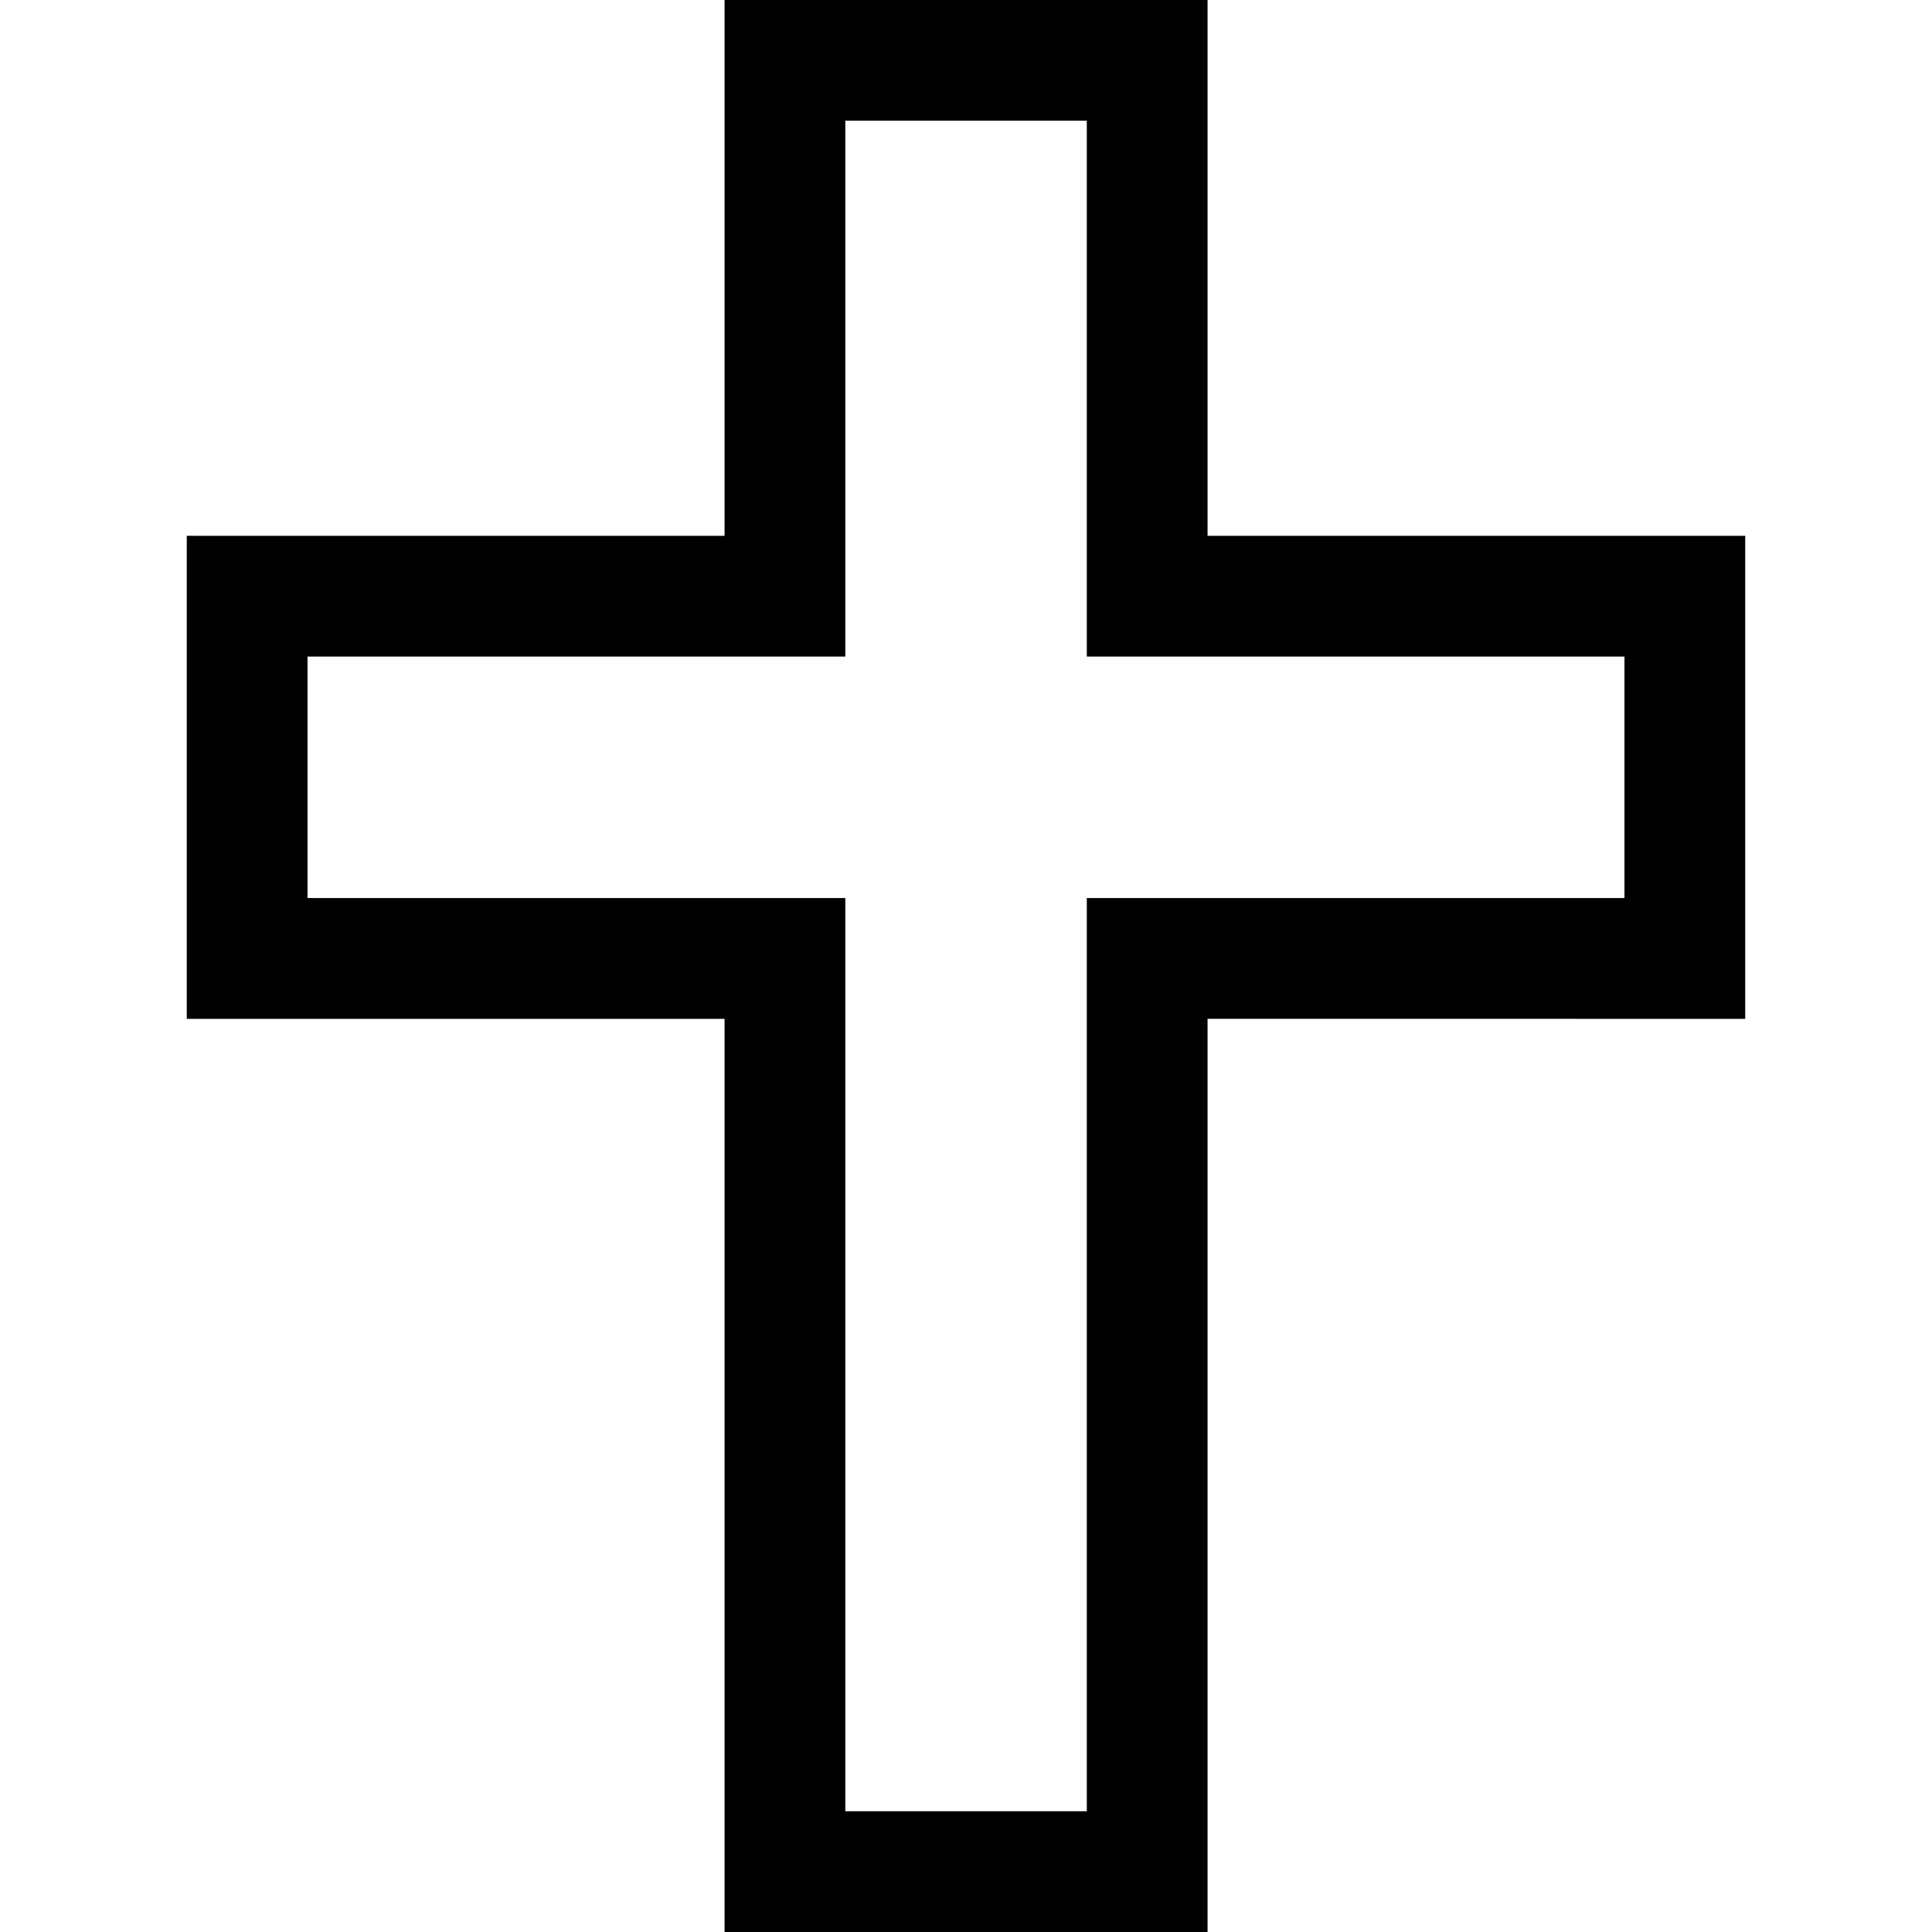
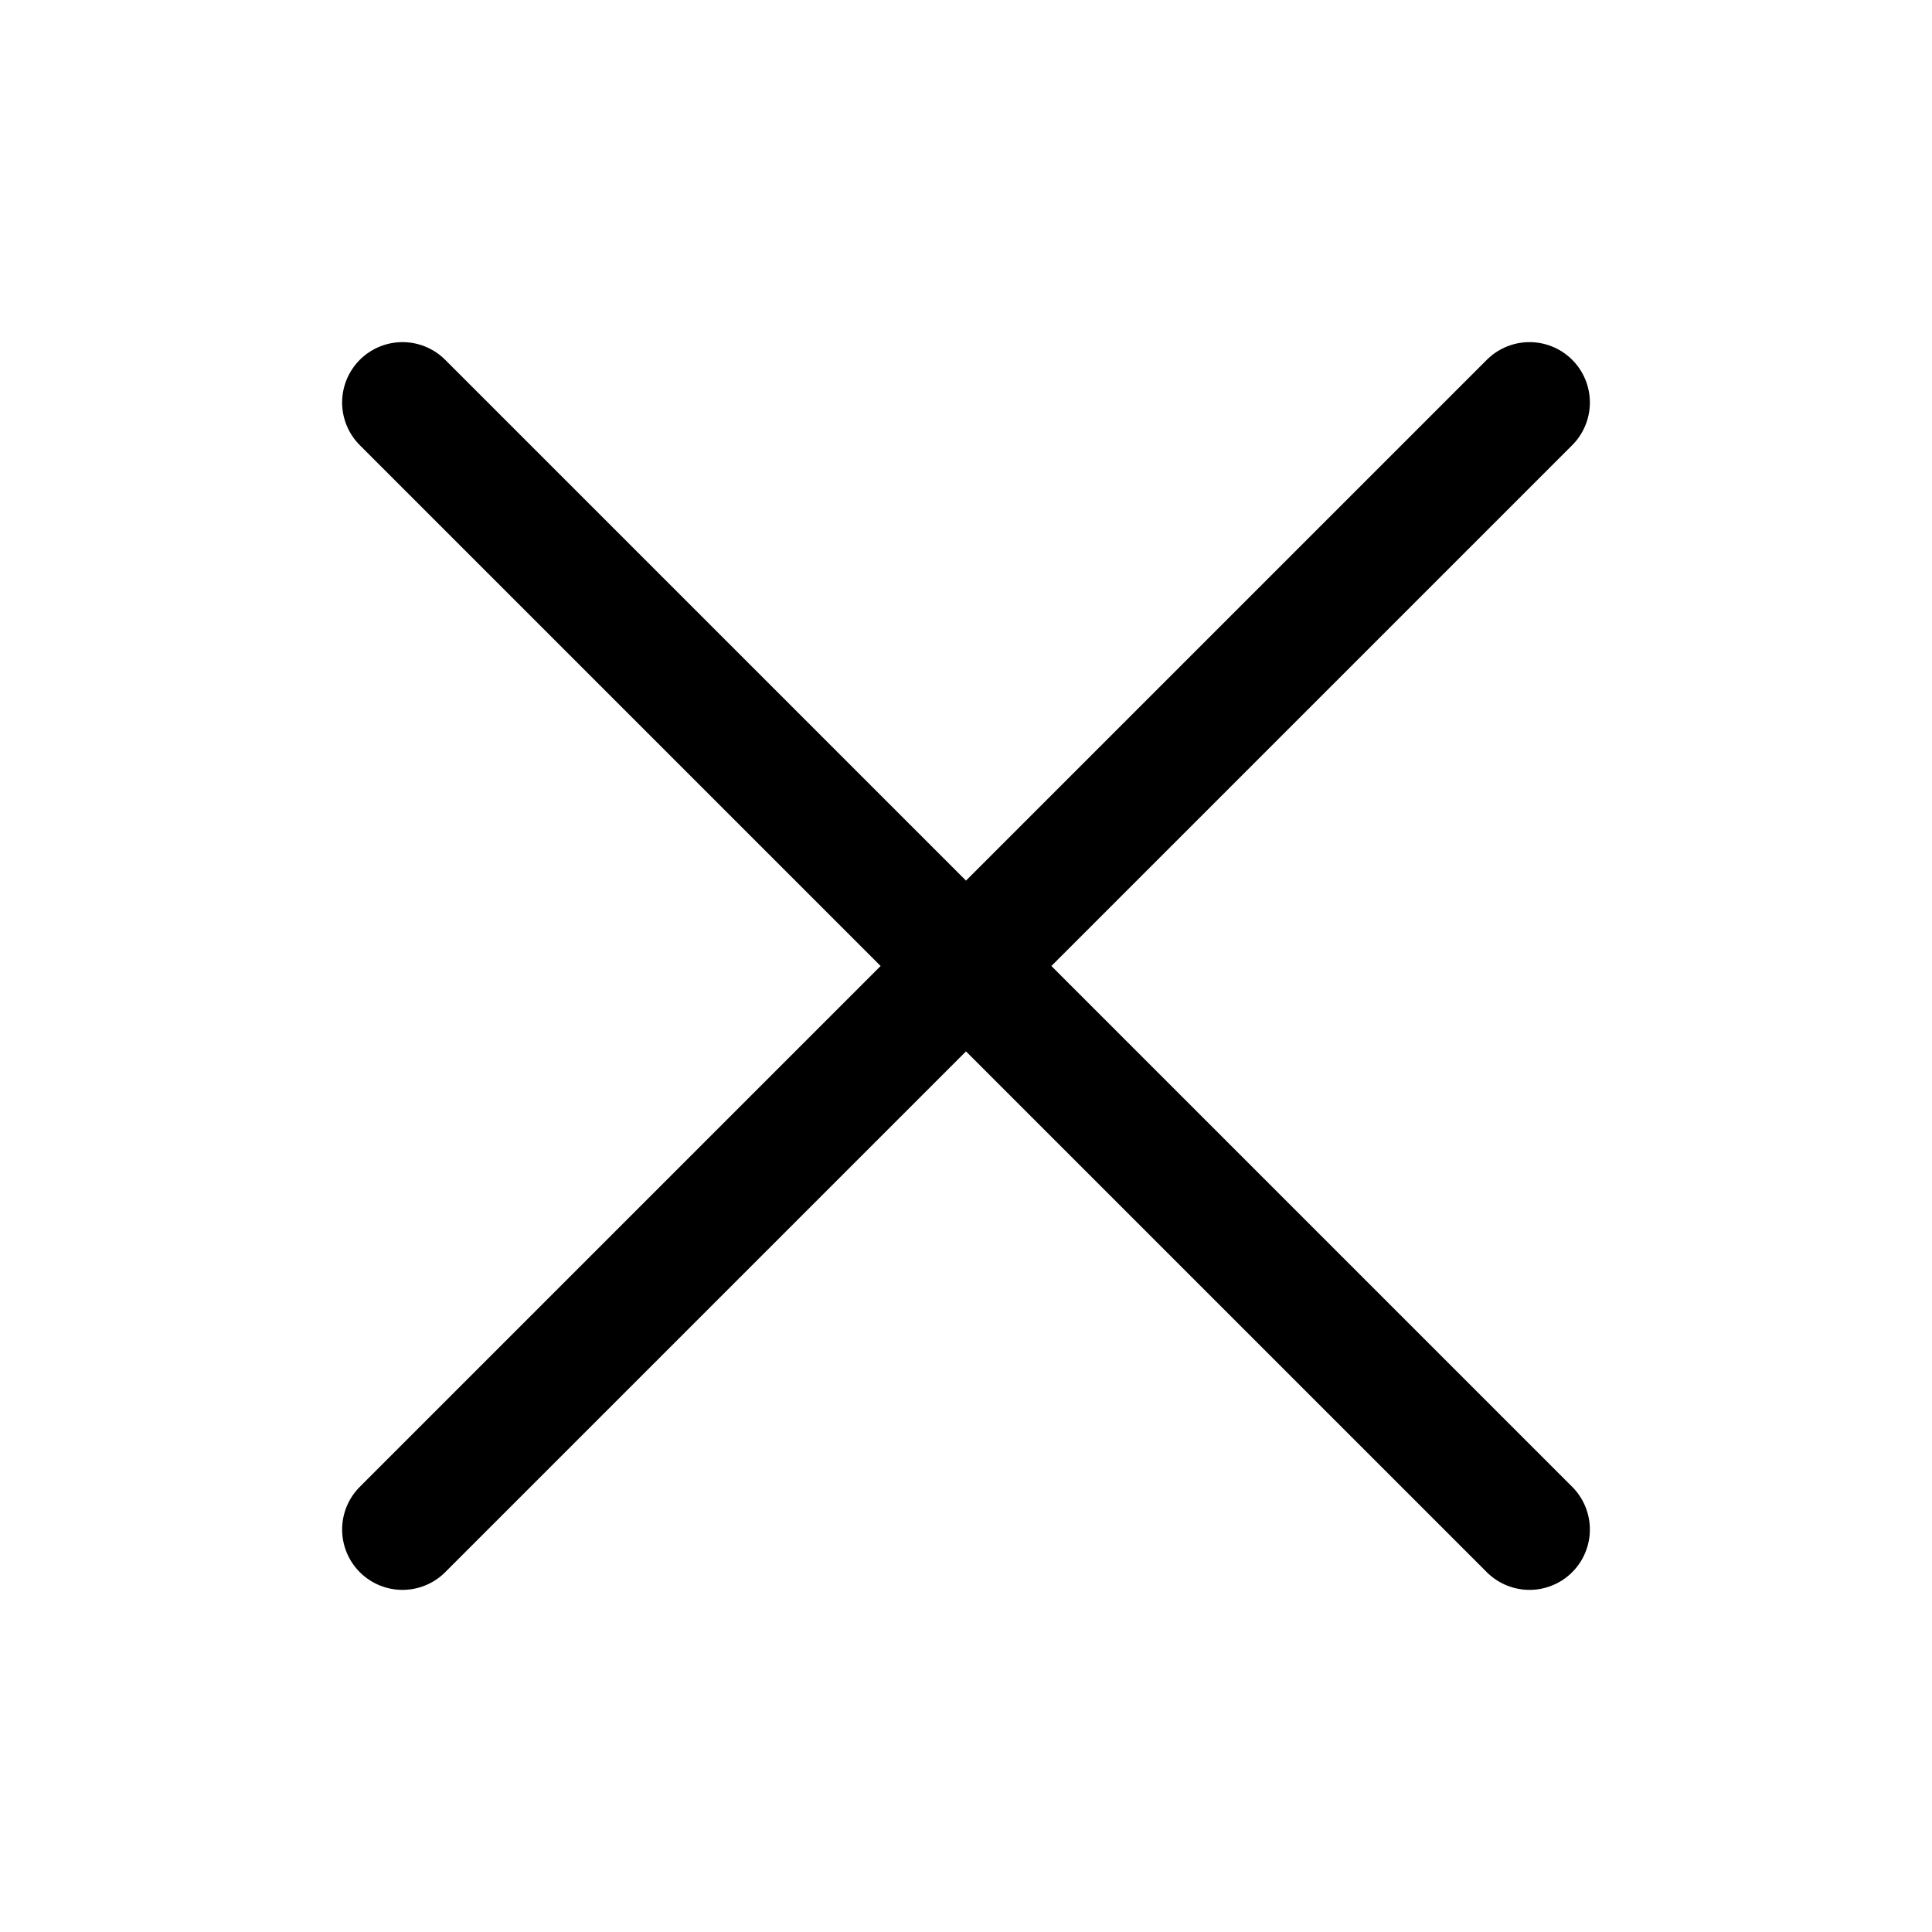
- <svg xmlns="http://www.w3.org/2000/svg" height="800px" width="800px" version="1.1" id="_x32_" viewBox="0 0 512 512" xml:space="preserve">
-   <style type="text/css">
- 	.st0{fill:#000000;}
- </style>
-   <g>
-     <path class="st0" d="M446.503,141.994H320.017V0H192.015v141.994H49.497v128.01h142.518V512h128.002V269.996l142.486,0.008v-128.01   H446.503z M430.503,237.996H288.017V480h-64.001V237.996H81.497v-64.001h142.518V31.992h64.001v142.002h142.486V237.996z" />
-   </g>
+ <svg xmlns="http://www.w3.org/2000/svg" width="800px" height="800px" viewBox="0 0 24 24" fill="none">
+   <path d="M19 5L5 19M5 5L19 19" stroke="#000000" stroke-width="1.5" stroke-linecap="round" stroke-linejoin="round" />
</svg>
